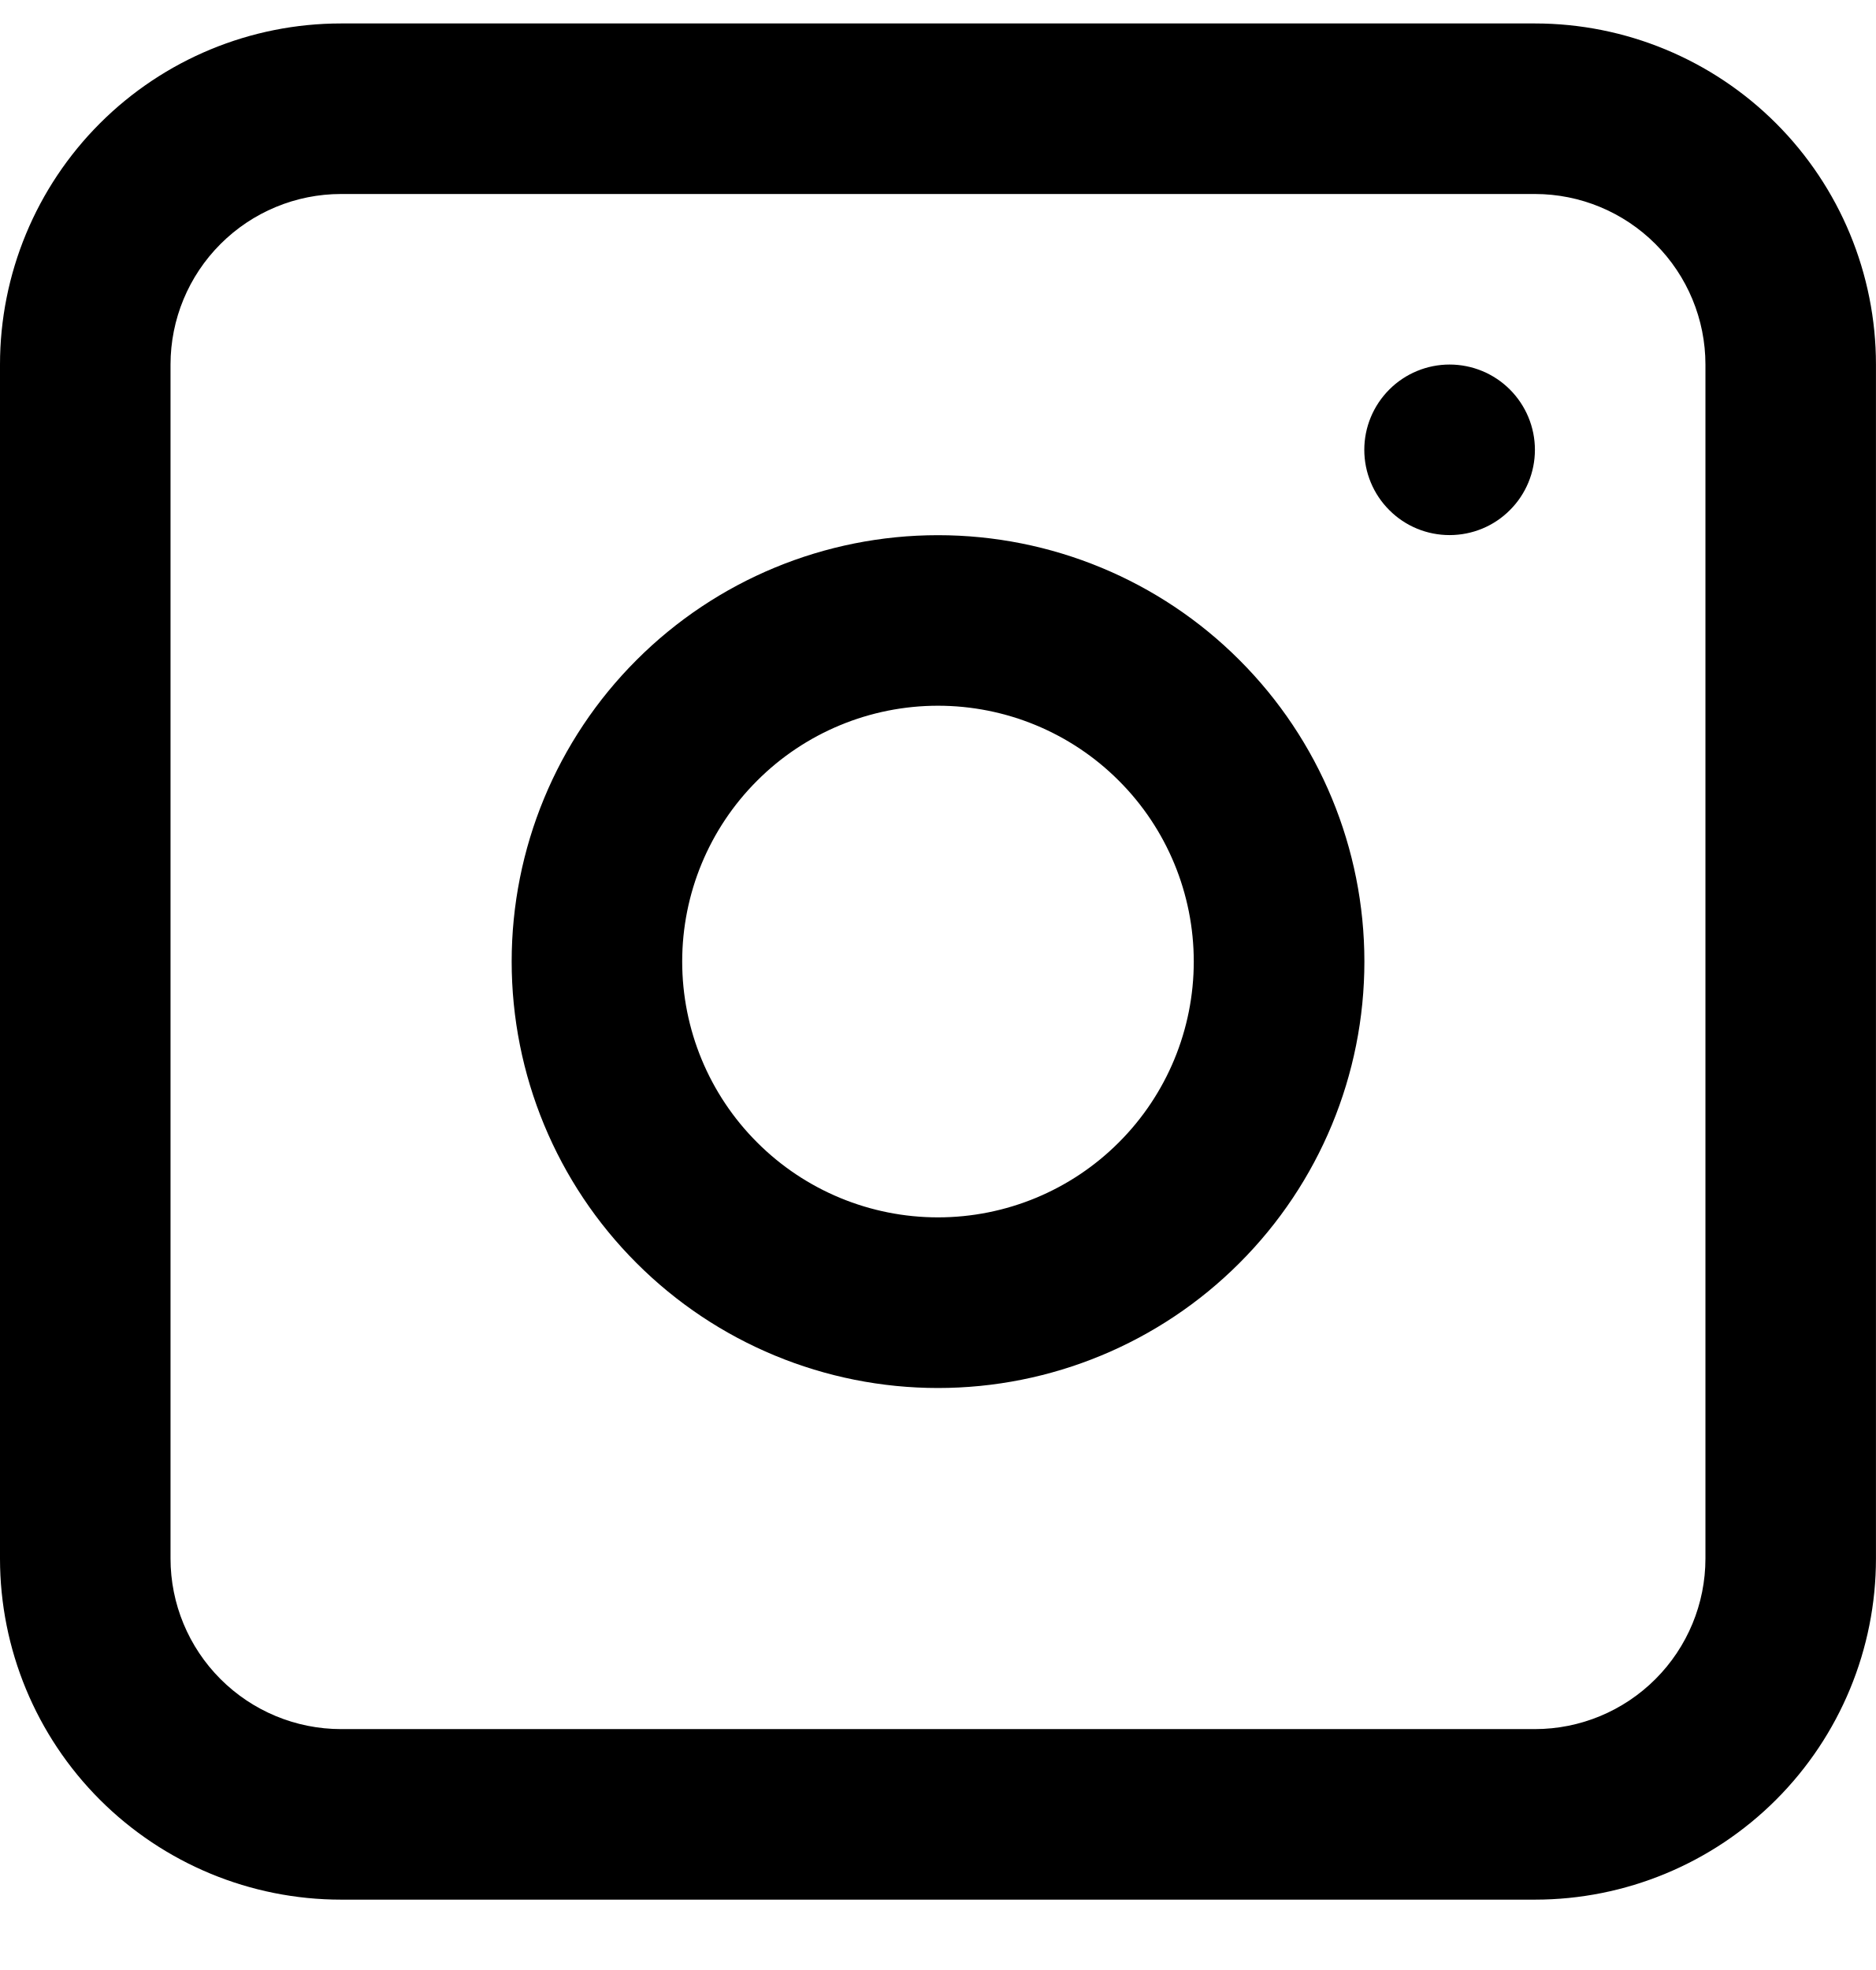
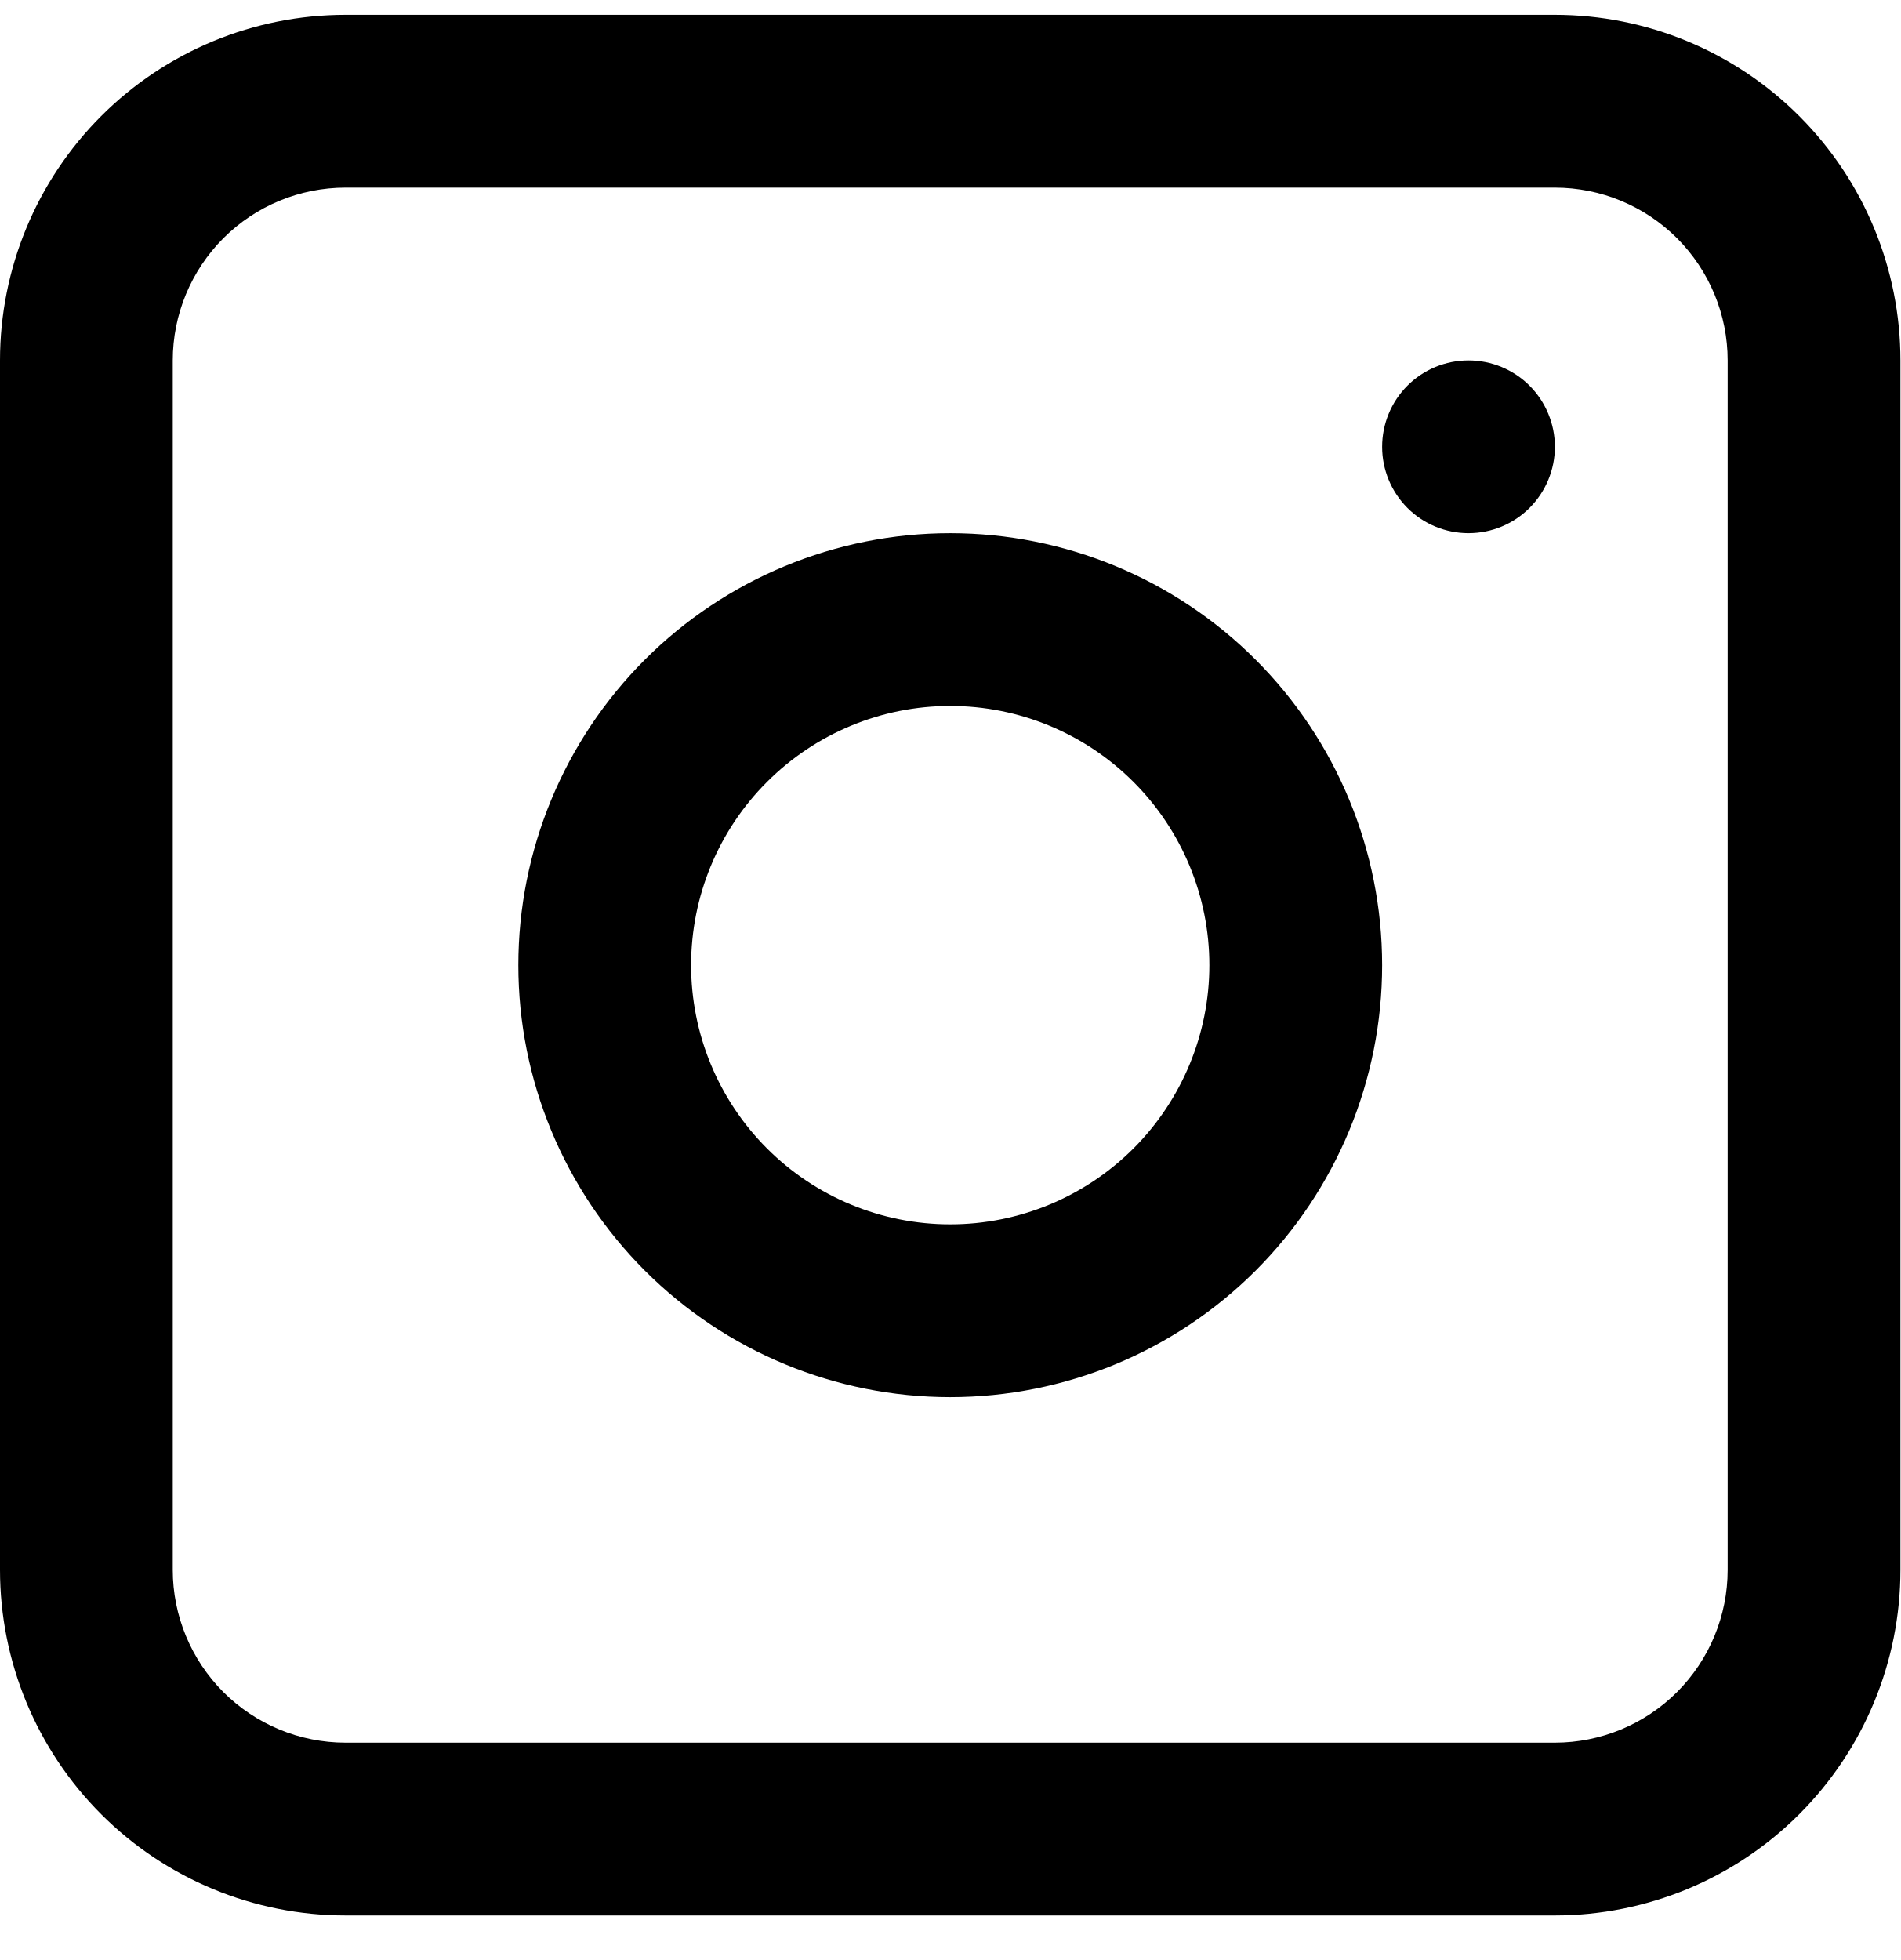
- <svg xmlns="http://www.w3.org/2000/svg" width="20" height="21" viewBox="0 0 20 21" fill="none">
-   <path fill-rule="evenodd" clip-rule="evenodd" d="M10 5.705C8.795 5.705 7.638 6.183 6.786 7.036C5.933 7.888 5.455 9.045 5.455 10.25C5.455 11.456 5.933 12.612 6.786 13.464C7.638 14.317 8.795 14.796 10 14.796C11.206 14.796 12.362 14.317 13.214 13.464C14.067 12.612 14.546 11.456 14.546 10.25C14.546 9.045 14.067 7.888 13.214 7.036C12.362 6.183 11.206 5.705 10 5.705ZM7.273 10.25C7.273 10.973 7.56 11.667 8.072 12.178C8.583 12.69 9.277 12.977 10 12.977C10.723 12.977 11.417 12.69 11.928 12.178C12.44 11.667 12.727 10.973 12.727 10.25C12.727 9.527 12.44 8.833 11.928 8.322C11.417 7.81 10.723 7.523 10 7.523C9.277 7.523 8.583 7.81 8.072 8.322C7.56 8.833 7.273 9.527 7.273 10.25Z" fill="black" />
-   <path d="M15.454 3.886C15.213 3.886 14.982 3.982 14.812 4.152C14.641 4.323 14.545 4.554 14.545 4.795C14.545 5.036 14.641 5.268 14.812 5.438C14.982 5.609 15.213 5.704 15.454 5.704C15.696 5.704 15.927 5.609 16.097 5.438C16.268 5.268 16.364 5.036 16.364 4.795C16.364 4.554 16.268 4.323 16.097 4.152C15.927 3.982 15.696 3.886 15.454 3.886Z" fill="black" />
-   <path fill-rule="evenodd" clip-rule="evenodd" d="M3.636 0.25C2.672 0.25 1.747 0.633 1.065 1.315C0.383 1.997 0 2.922 0 3.886V16.614C0 17.578 0.383 18.503 1.065 19.185C1.747 19.867 2.672 20.25 3.636 20.25H16.364C17.328 20.25 18.253 19.867 18.935 19.185C19.617 18.503 20 17.578 20 16.614V3.886C20 2.922 19.617 1.997 18.935 1.315C18.253 0.633 17.328 0.25 16.364 0.25H3.636ZM16.364 2.068H3.636C3.154 2.068 2.692 2.26 2.351 2.601C2.01 2.942 1.818 3.404 1.818 3.886V16.614C1.818 17.096 2.01 17.558 2.351 17.899C2.692 18.24 3.154 18.432 3.636 18.432H16.364C16.846 18.432 17.308 18.24 17.649 17.899C17.99 17.558 18.182 17.096 18.182 16.614V3.886C18.182 3.404 17.99 2.942 17.649 2.601C17.308 2.26 16.846 2.068 16.364 2.068Z" fill="black" />
+ <svg xmlns="http://www.w3.org/2000/svg" width="32" height="33" viewBox="0 0 32 33" fill="none">
+   <path fill-rule="evenodd" clip-rule="evenodd" d="M16 8.977C14.071 8.977 12.222 9.744 10.858 11.107C9.494 12.471 8.728 14.321 8.728 16.25C8.728 18.179 9.494 20.029 10.858 21.393C12.222 22.756 14.071 23.523 16 23.523C17.929 23.523 19.779 22.756 21.143 21.393C22.507 20.029 23.273 18.179 23.273 16.25C23.273 14.321 22.507 12.471 21.143 11.107C19.779 9.744 17.929 8.977 16 8.977V8.977ZM11.637 16.25C11.637 17.407 12.096 18.517 12.915 19.336C13.733 20.154 14.843 20.614 16 20.614C17.158 20.614 18.267 20.154 19.086 19.336C19.904 18.517 20.364 17.407 20.364 16.25C20.364 15.093 19.904 13.983 19.086 13.165C18.267 12.346 17.158 11.886 16 11.886C14.843 11.886 13.733 12.346 12.915 13.165C12.096 13.983 11.637 15.093 11.637 16.25Z" fill="black" />
+   <path d="M24.727 6.068C24.341 6.068 23.971 6.221 23.698 6.494C23.426 6.767 23.273 7.137 23.273 7.523C23.273 7.908 23.426 8.278 23.698 8.551C23.971 8.824 24.341 8.977 24.727 8.977C25.113 8.977 25.483 8.824 25.756 8.551C26.028 8.278 26.182 7.908 26.182 7.523C26.182 7.137 26.028 6.767 25.756 6.494C25.483 6.221 25.113 6.068 24.727 6.068Z" fill="black" />
+   <path fill-rule="evenodd" clip-rule="evenodd" d="M5.818 0.25C4.275 0.25 2.795 0.863 1.704 1.954C0.613 3.045 0 4.525 0 6.068V26.432C0 27.975 0.613 29.455 1.704 30.546C2.795 31.637 4.275 32.25 5.818 32.25H26.182C27.725 32.25 29.205 31.637 30.296 30.546C31.387 29.455 32 27.975 32 26.432V6.068C32 4.525 31.387 3.045 30.296 1.954C29.205 0.863 27.725 0.25 26.182 0.25H5.818ZM26.182 3.159H5.818C5.047 3.159 4.307 3.466 3.761 4.011C3.216 4.557 2.909 5.297 2.909 6.068V26.432C2.909 27.203 3.216 27.943 3.761 28.489C4.307 29.034 5.047 29.341 5.818 29.341H26.182C26.953 29.341 27.693 29.034 28.239 28.489C28.784 27.943 29.091 27.203 29.091 26.432V6.068C29.091 5.297 28.784 4.557 28.239 4.011C27.693 3.466 26.953 3.159 26.182 3.159Z" fill="black" />
</svg>
